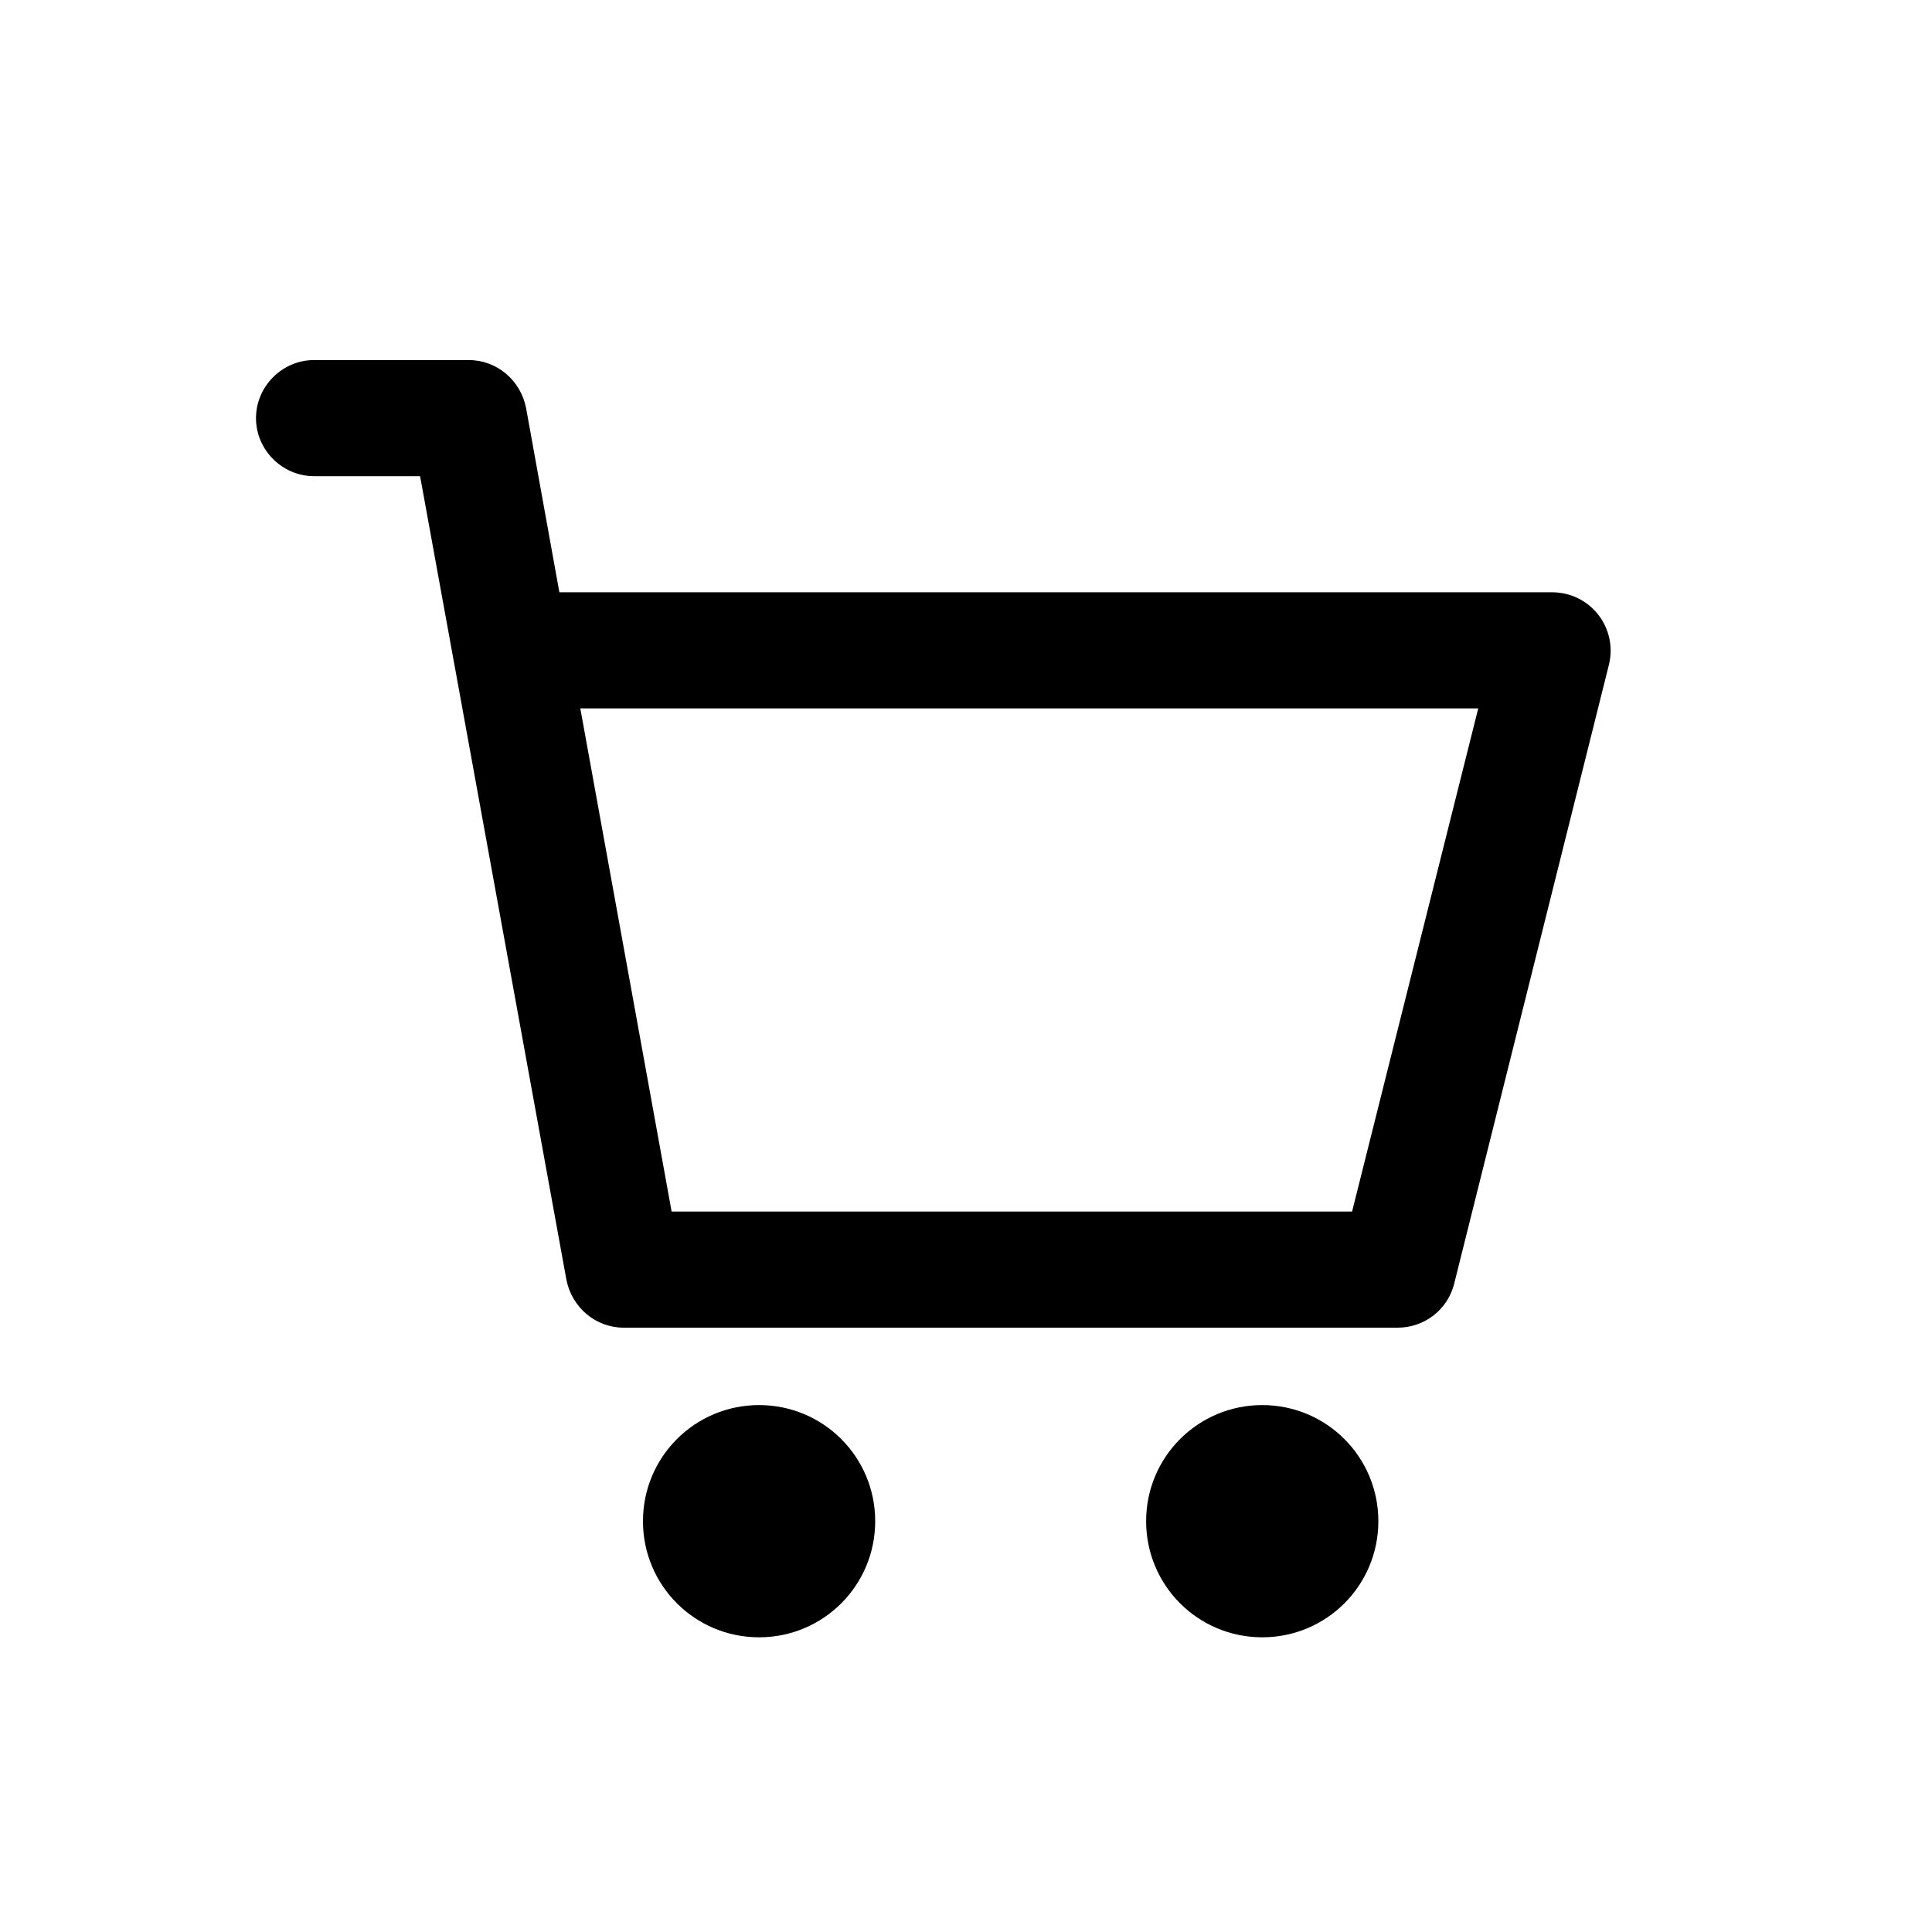
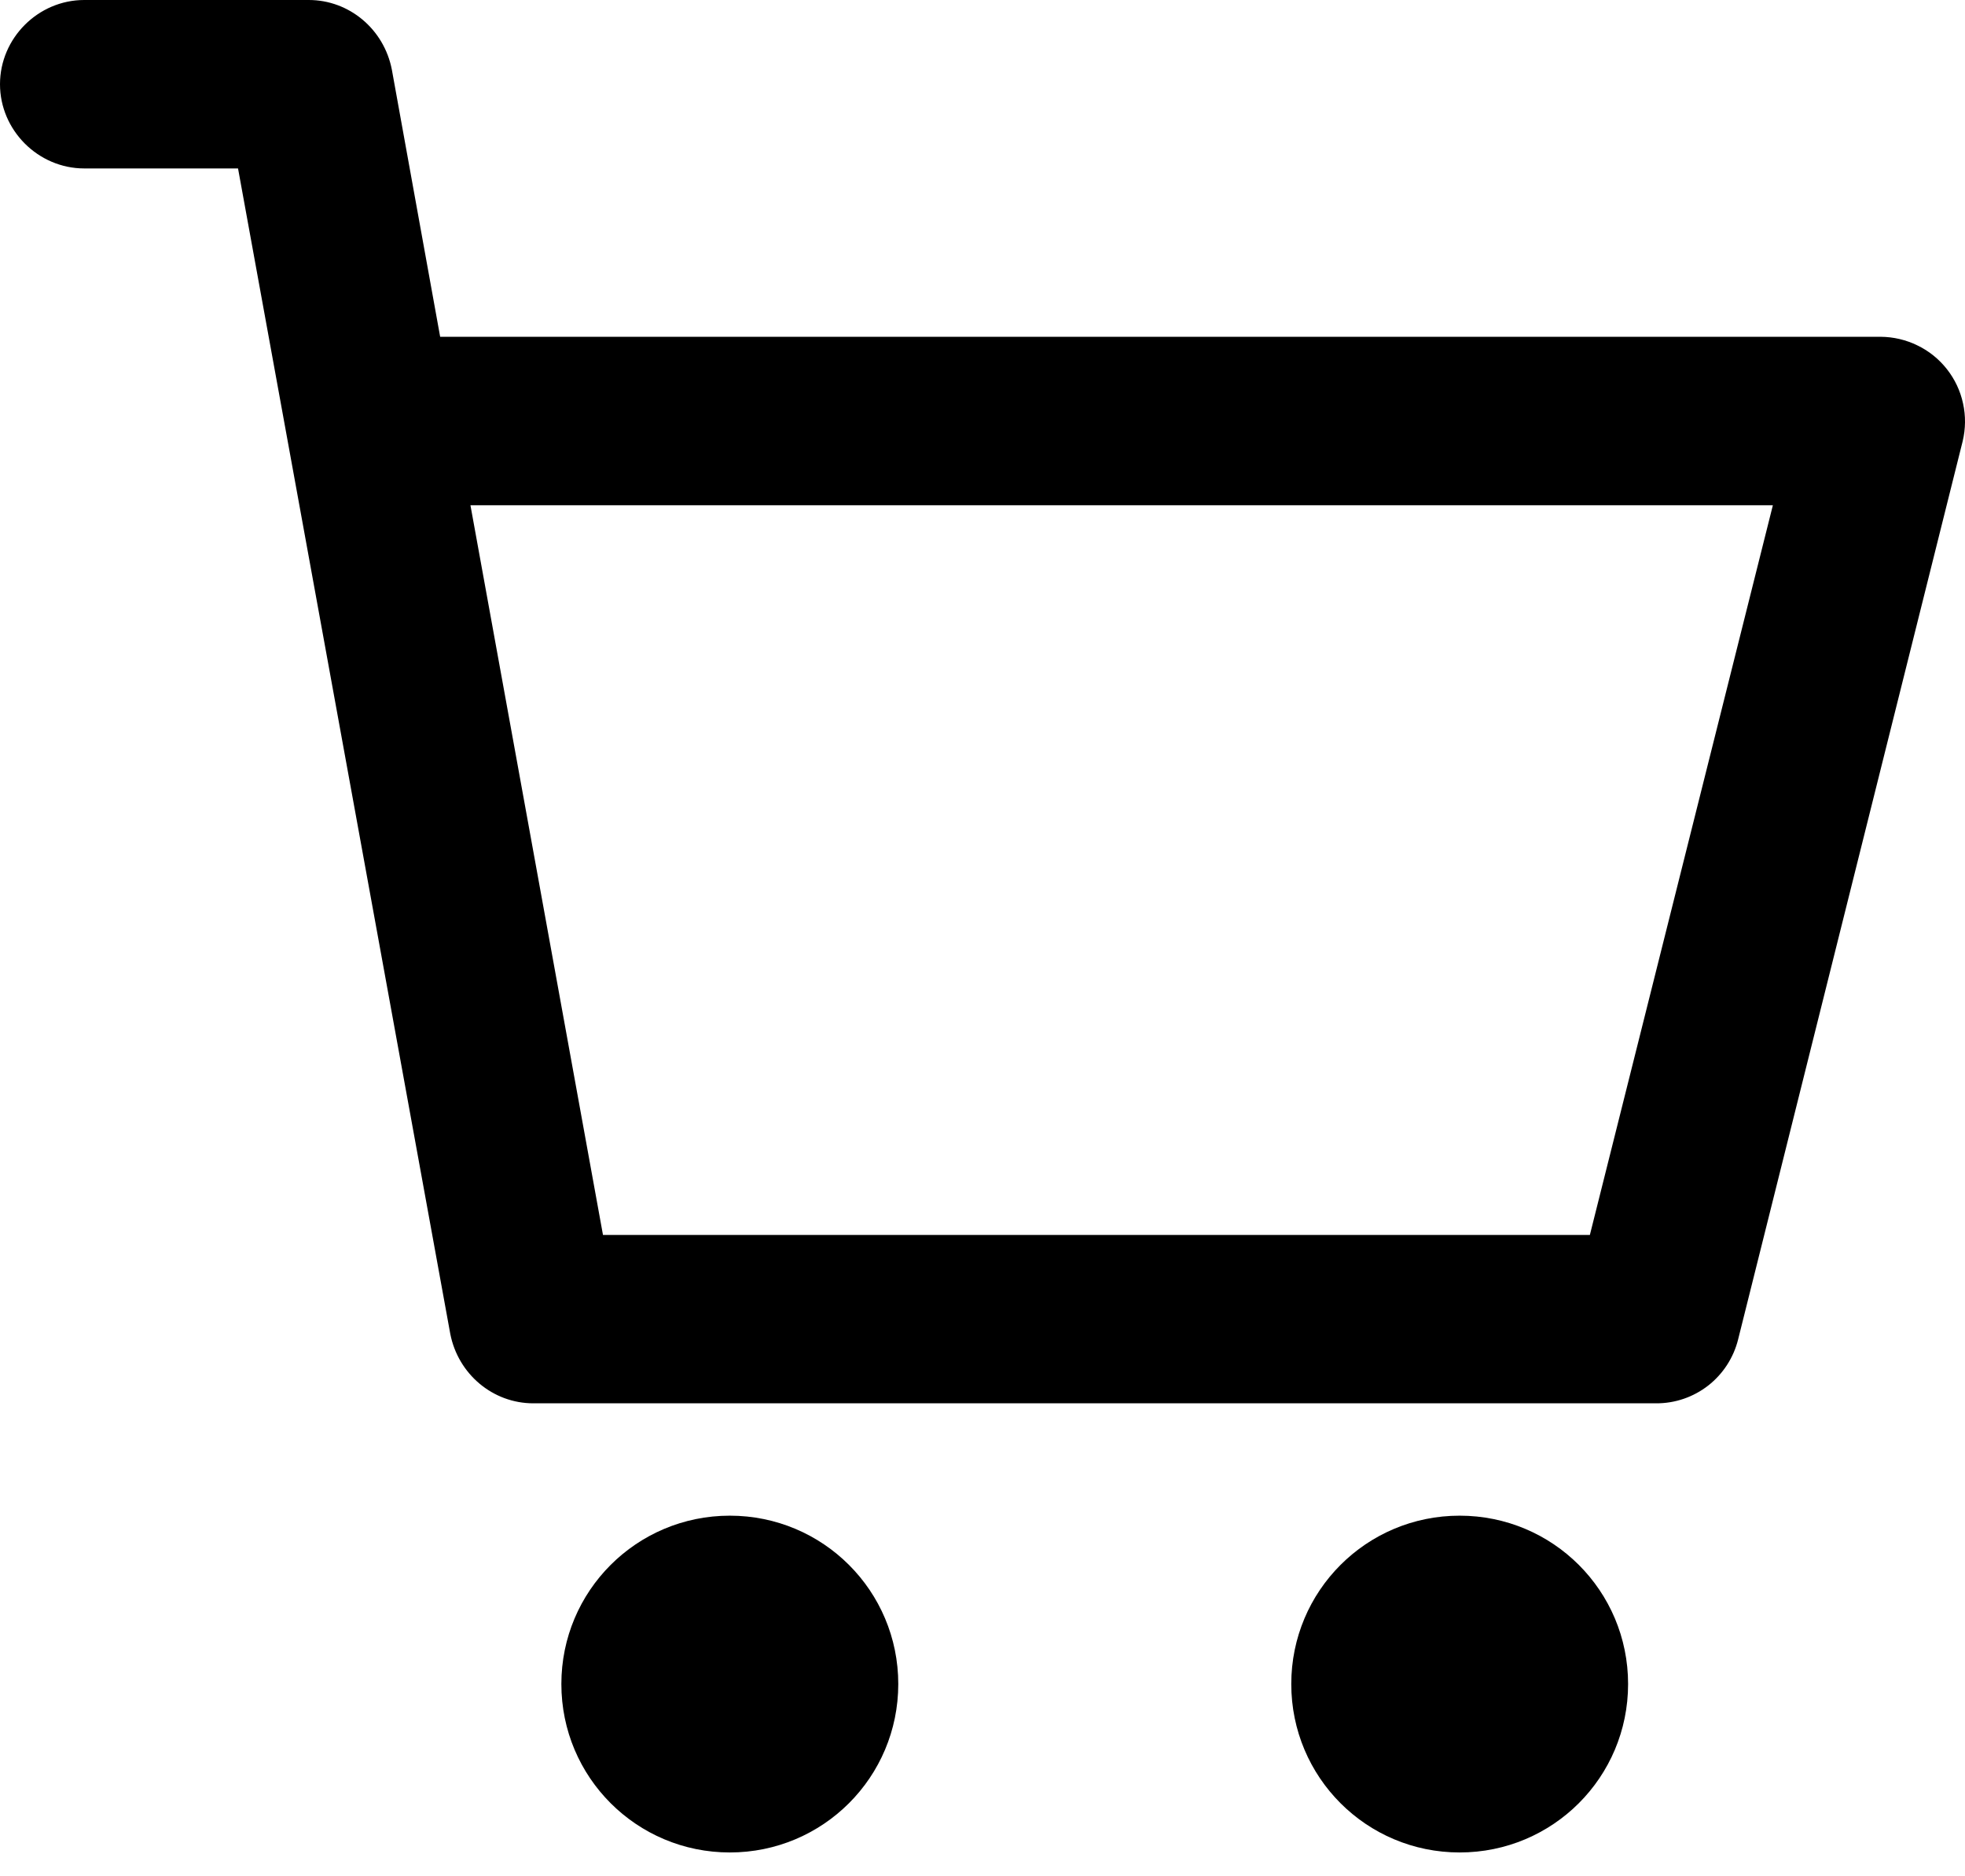
- <svg xmlns="http://www.w3.org/2000/svg" width="30" height="30" viewBox="0 0 30 30" fill="none">
-   <path d="M13.59 23.621C13.59 24.619 12.785 25.424 11.787 25.424C10.79 25.424 9.984 24.619 9.984 23.621C9.984 22.623 10.79 21.818 11.787 21.818C12.785 21.818 13.59 22.623 13.59 23.621ZM19.6 21.818C18.603 21.818 17.797 22.623 17.797 23.621C17.797 24.619 18.603 25.424 19.6 25.424C20.598 25.424 21.403 24.619 21.403 23.621C21.403 22.623 20.598 21.818 19.6 21.818ZM24.985 10.315L22.581 19.931C22.533 20.127 22.42 20.301 22.261 20.425C22.102 20.549 21.906 20.616 21.704 20.616H9.684C9.251 20.616 8.879 20.303 8.795 19.871L6.523 7.394H4.876C4.383 7.394 3.975 6.986 3.975 6.493C3.975 6 4.383 5.591 4.876 5.591H7.28C7.713 5.591 8.085 5.904 8.169 6.336L8.686 9.197H24.108C24.244 9.198 24.379 9.229 24.502 9.289C24.625 9.349 24.732 9.436 24.817 9.544C24.901 9.651 24.96 9.777 24.989 9.91C25.018 10.044 25.017 10.182 24.985 10.315ZM22.954 11H9.011L10.429 18.813H20.995L22.954 11Z" fill="black" />
+ <svg xmlns="http://www.w3.org/2000/svg" width="22" height="21" viewBox="0 0 22 21" fill="none">
+   <path d="M10.057 18.856C10.057 19.9 9.214 20.742 8.171 20.742C7.128 20.742 6.285 19.9 6.285 18.856C6.285 17.813 7.128 16.971 8.171 16.971C9.214 16.971 10.057 17.813 10.057 18.856ZM16.342 16.971C15.299 16.971 14.457 17.813 14.457 18.856C14.457 19.9 15.299 20.742 16.342 20.742C17.386 20.742 18.228 19.9 18.228 18.856C18.228 17.813 17.386 16.971 16.342 16.971ZM21.974 4.94L19.46 14.997C19.409 15.202 19.291 15.384 19.125 15.514C18.958 15.644 18.753 15.714 18.542 15.713H5.971C5.519 15.713 5.129 15.387 5.041 14.934L2.665 1.886H0.943C0.427 1.886 0 1.458 0 0.943C0 0.427 0.427 0 0.943 0H3.457C3.91 0 4.299 0.327 4.387 0.779L4.928 3.771H21.056C21.199 3.772 21.34 3.805 21.468 3.868C21.597 3.93 21.709 4.021 21.798 4.134C21.886 4.246 21.948 4.377 21.978 4.517C22.009 4.657 22.007 4.801 21.974 4.94ZM19.849 5.657H5.267L6.751 13.828H17.8L19.849 5.657Z" fill="black" />
</svg>
